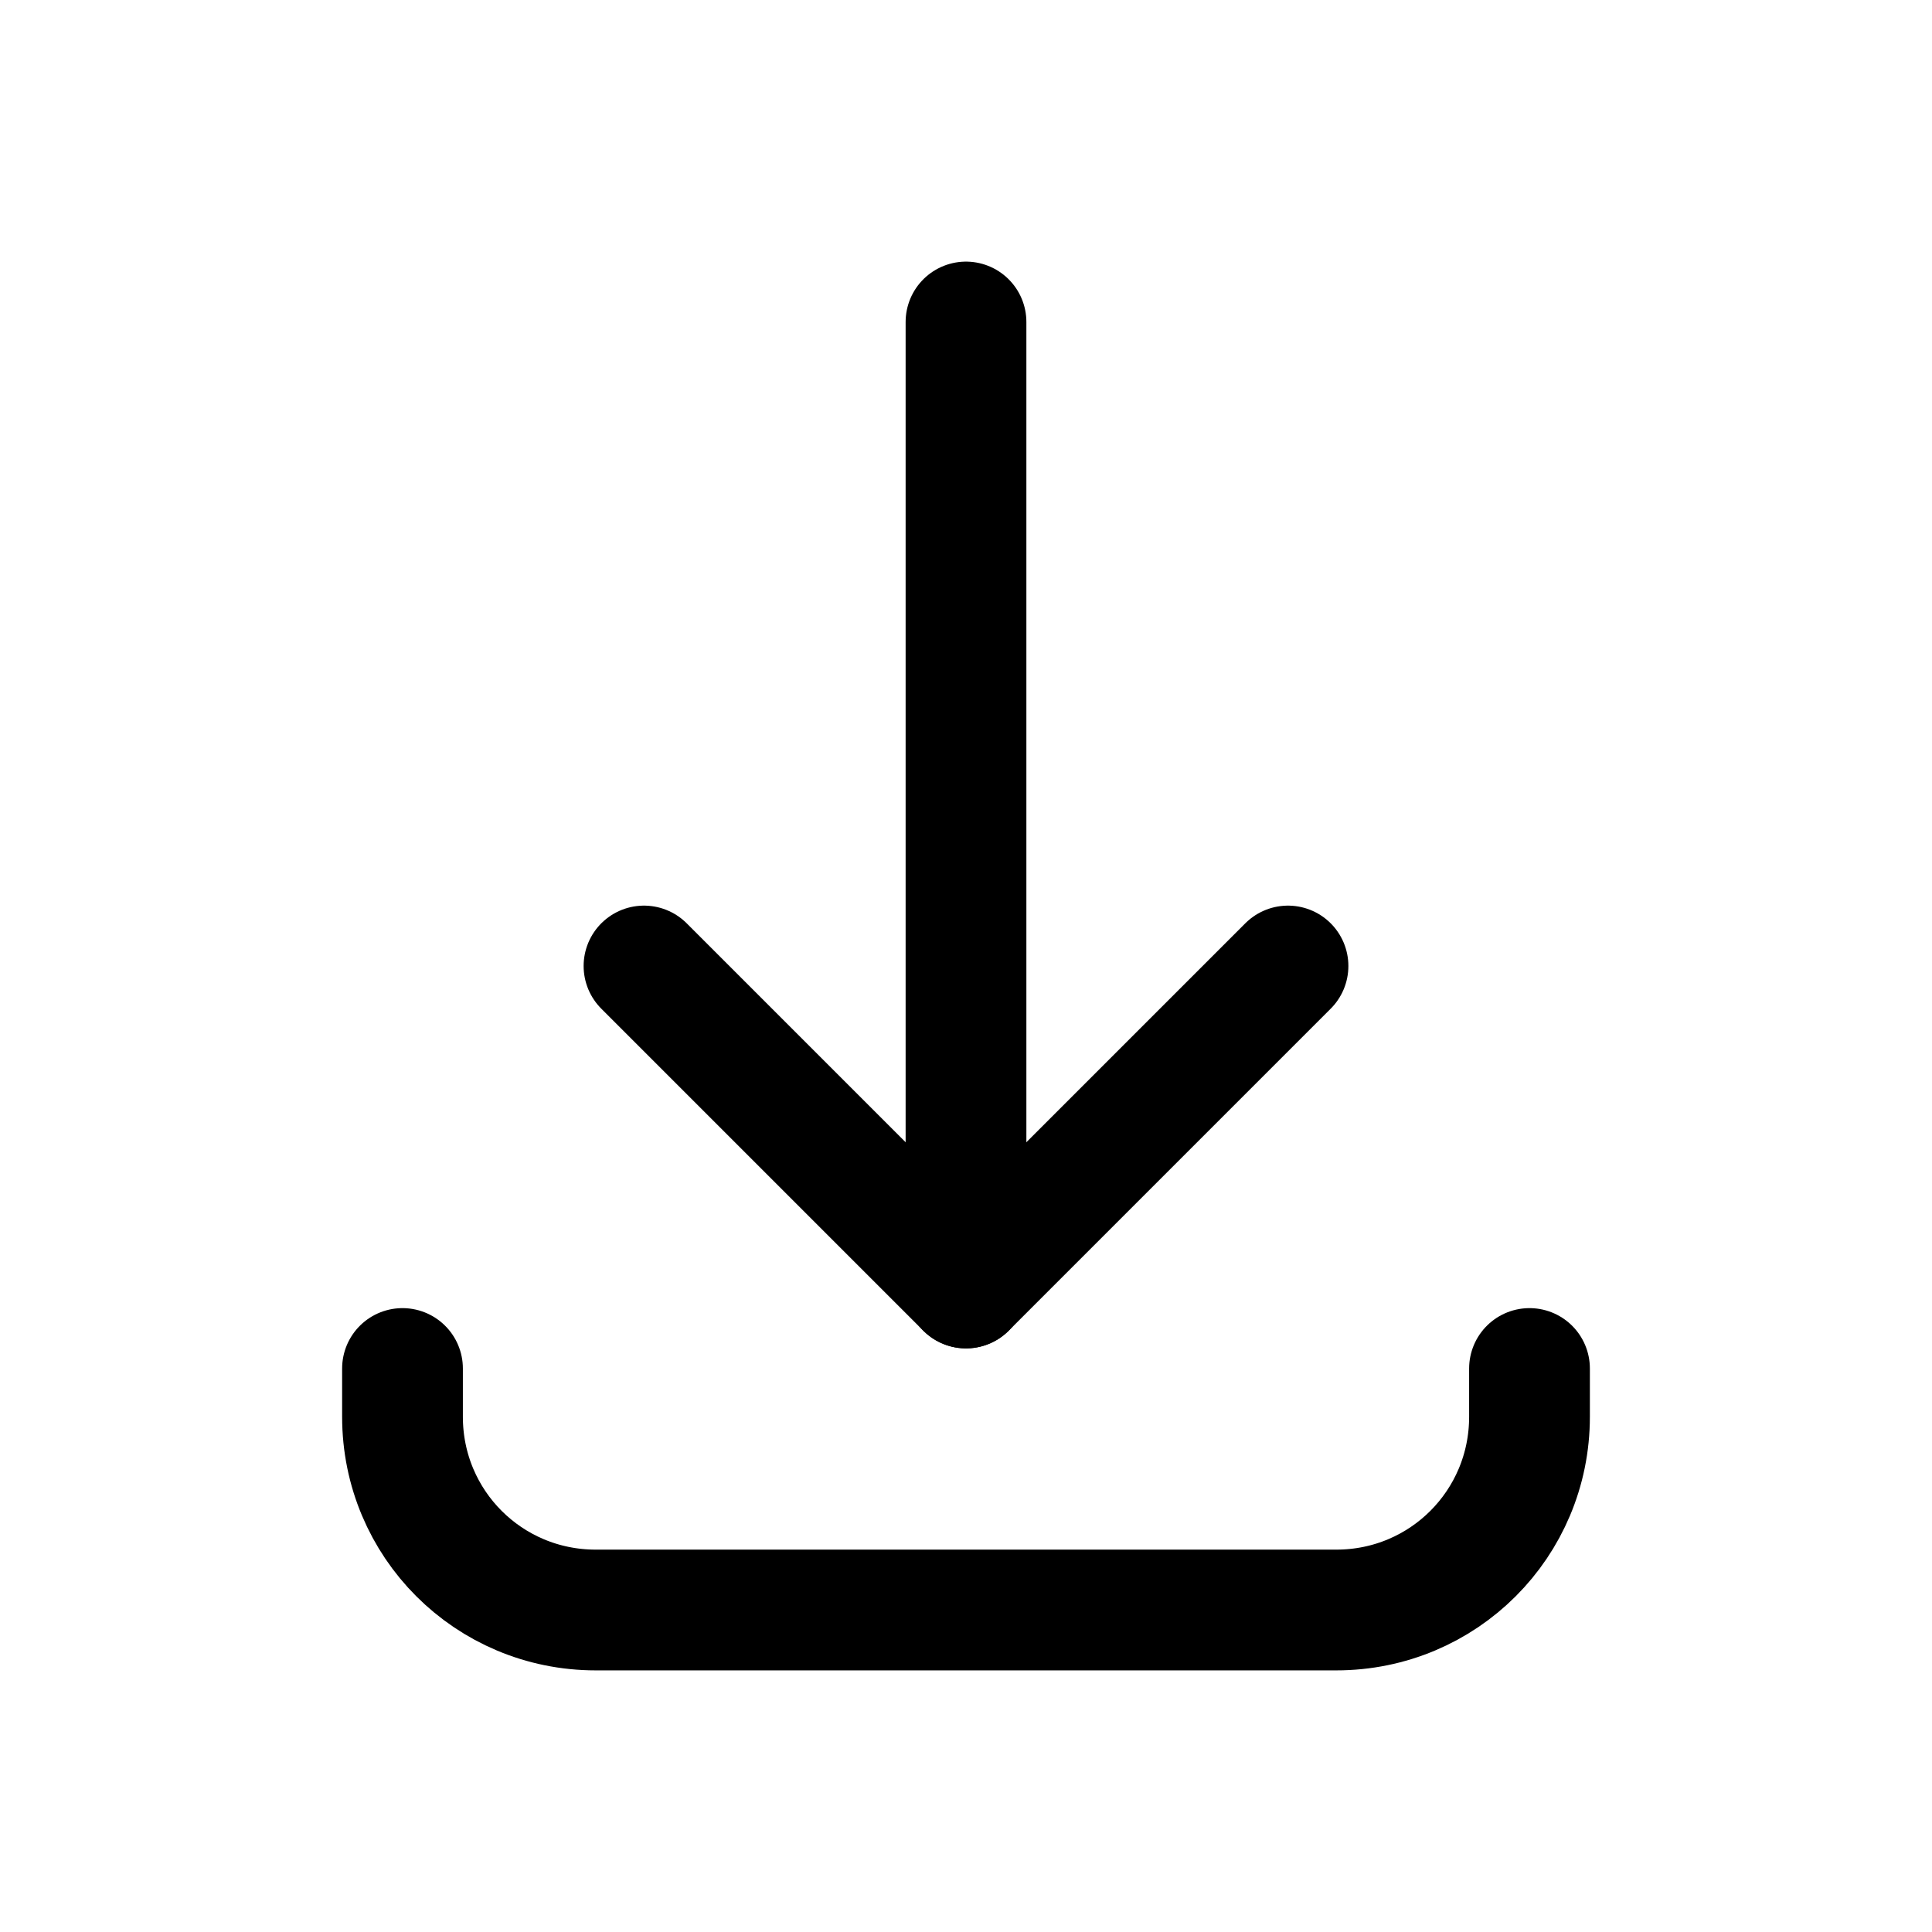
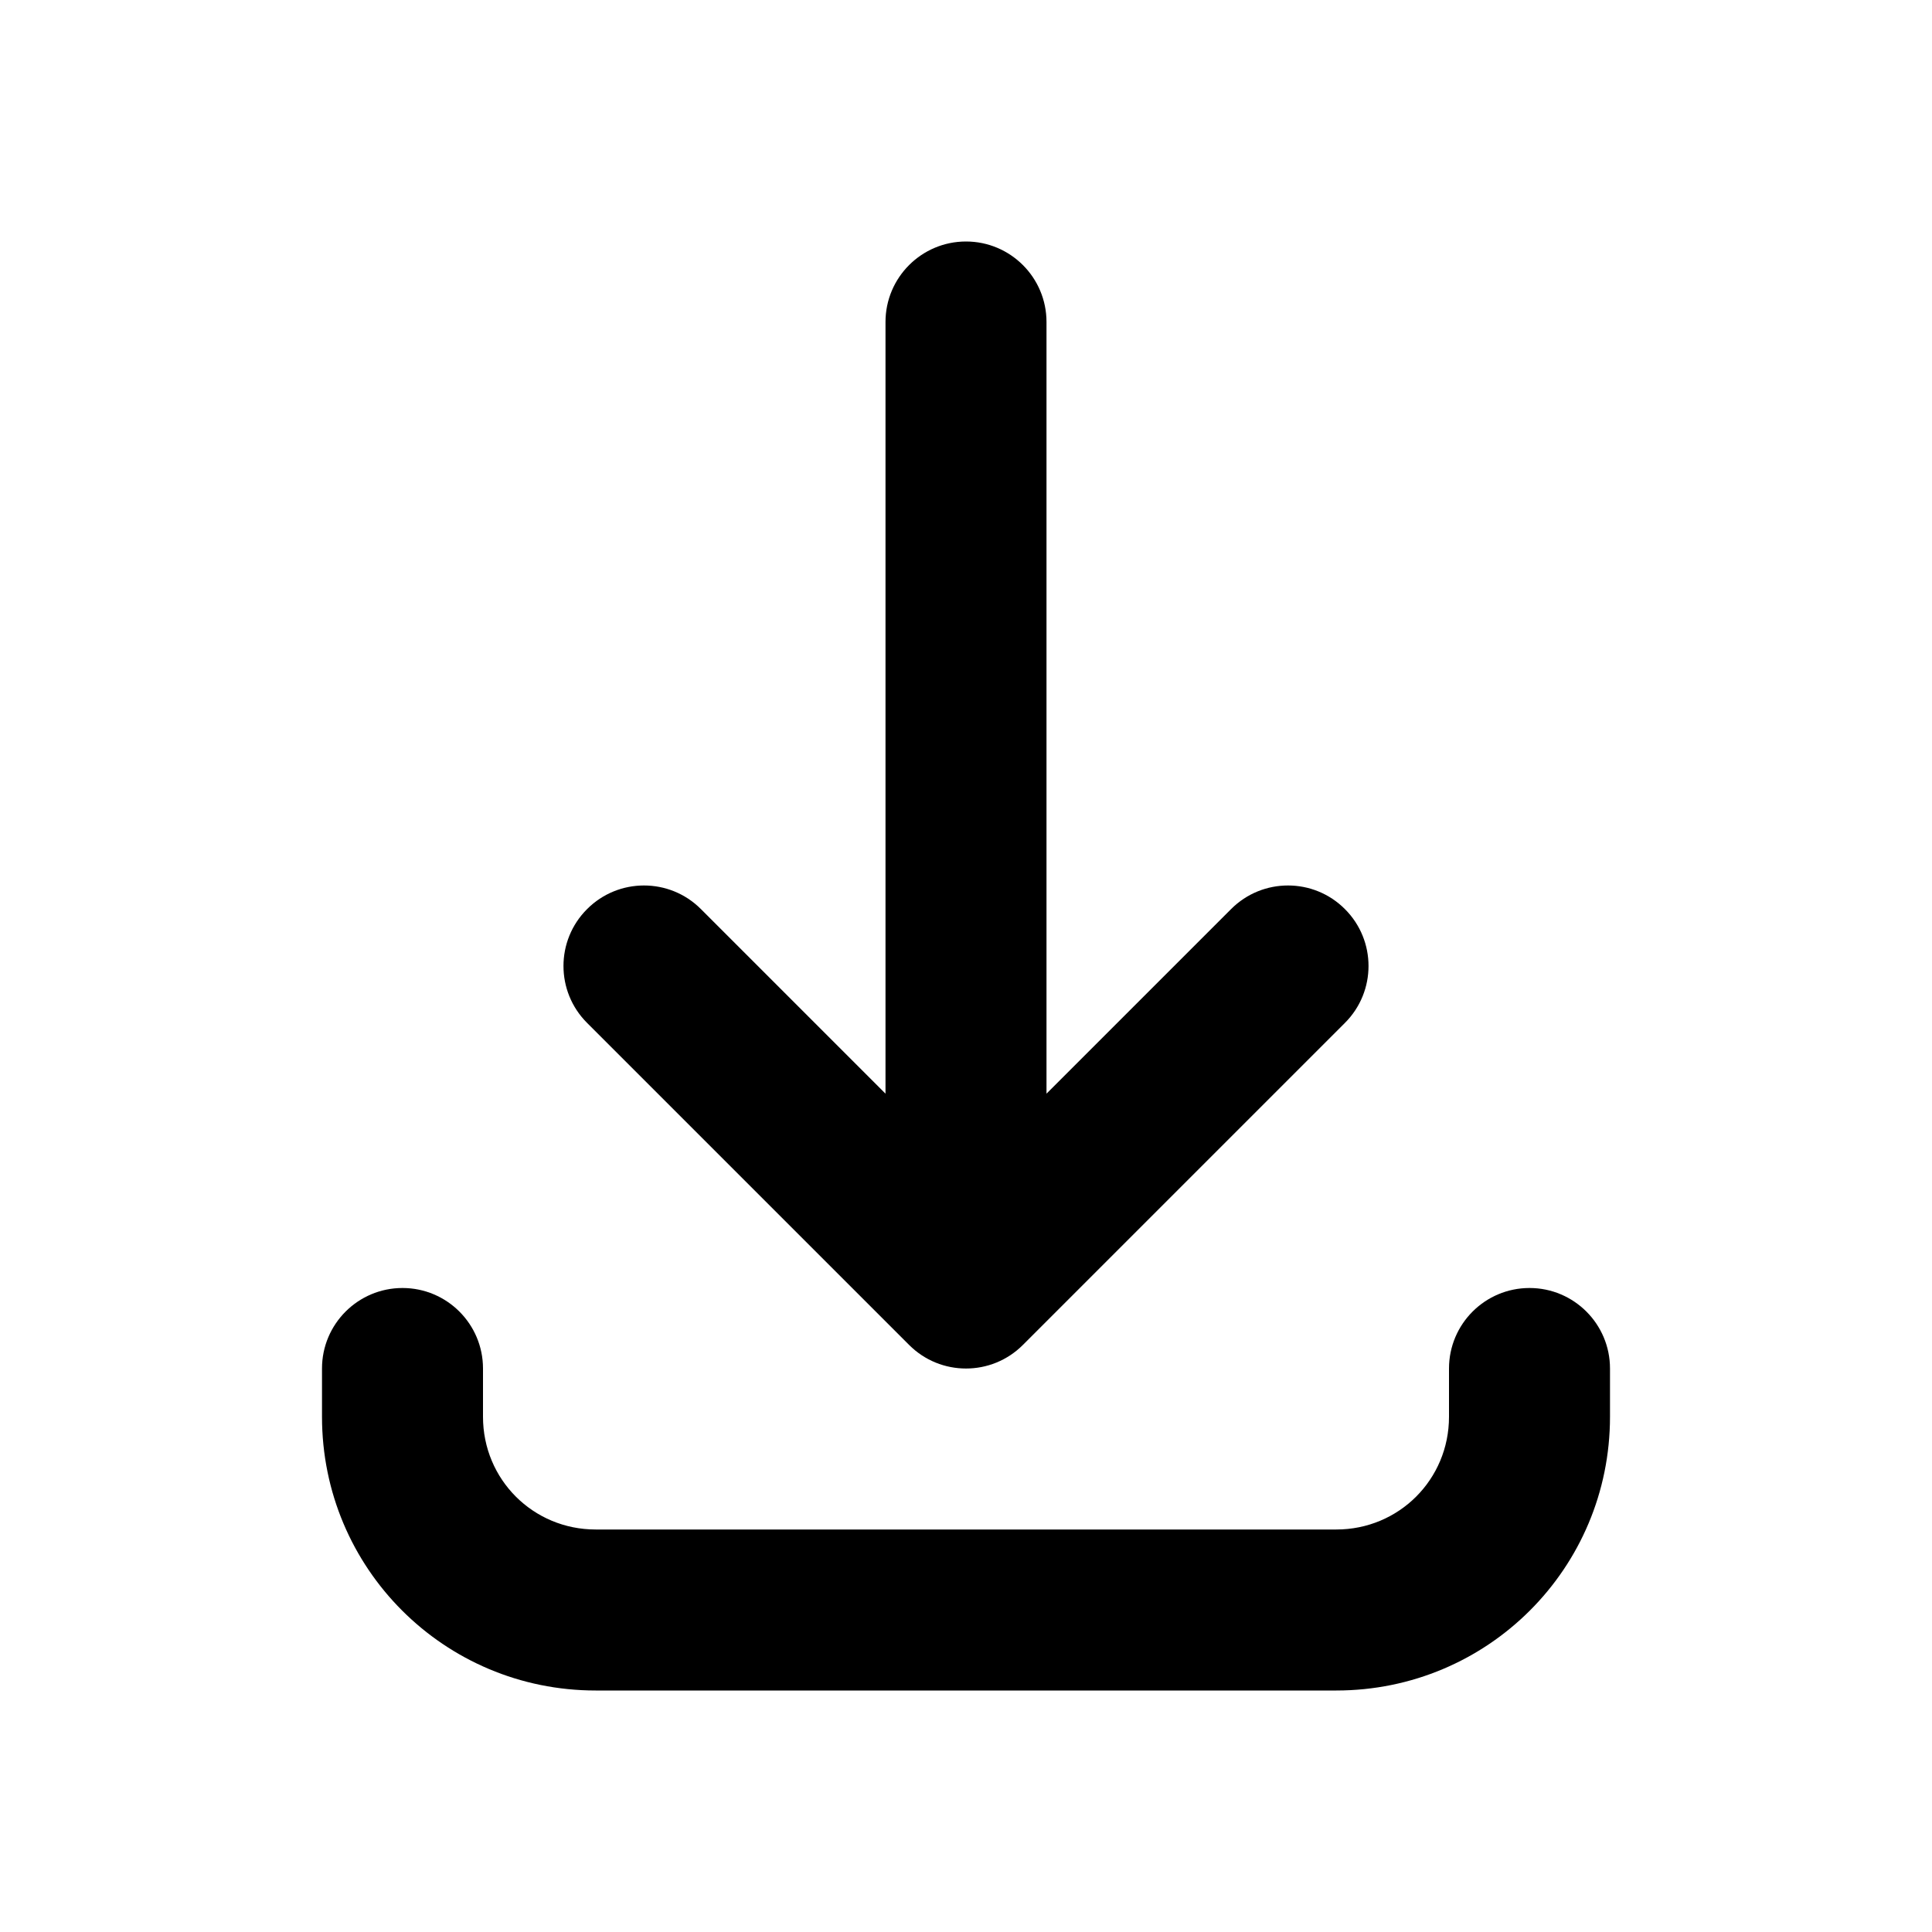
<svg xmlns="http://www.w3.org/2000/svg" width="24" height="24" viewBox="0 0 24 24" fill="none">
-   <path d="M8 12L12 16L16 12" stroke="black" stroke-width="1.5" stroke-linecap="round" stroke-linejoin="round" />
-   <path d="M12 16V4" stroke="black" stroke-width="1.5" stroke-miterlimit="10" stroke-linecap="round" />
-   <path d="M19 17V17.6C19 18.93 17.93 20 16.6 20H7.4C6.07 20 5 18.93 5 17.6V17" stroke="black" stroke-width="1.5" stroke-miterlimit="10" stroke-linecap="round" />
+   <path d="M12 3C12.552 3 13 3.448 13 4V13.586L15.293 11.293C15.683 10.902 16.317 10.902 16.707 11.293C17.098 11.683 17.098 12.317 16.707 12.707L12.707 16.707C12.317 17.098 11.683 17.098 11.293 16.707L7.293 12.707C6.902 12.317 6.902 11.683 7.293 11.293C7.683 10.902 8.317 10.902 8.707 11.293L11 13.586V4C11 3.448 11.448 3 12 3Z" fill="black" />
+   <path d="M6 17C6 16.448 5.552 16 5 16C4.448 16 4 16.448 4 17V17.6C4 19.482 5.518 21 7.4 21H16.6C18.482 21 20 19.482 20 17.6V17C20 16.448 19.552 16 19 16C18.448 16 18 16.448 18 17V17.6C18 18.378 17.378 19 16.6 19H7.4C6.622 19 6 18.378 6 17.6V17Z" fill="black" />
</svg>
